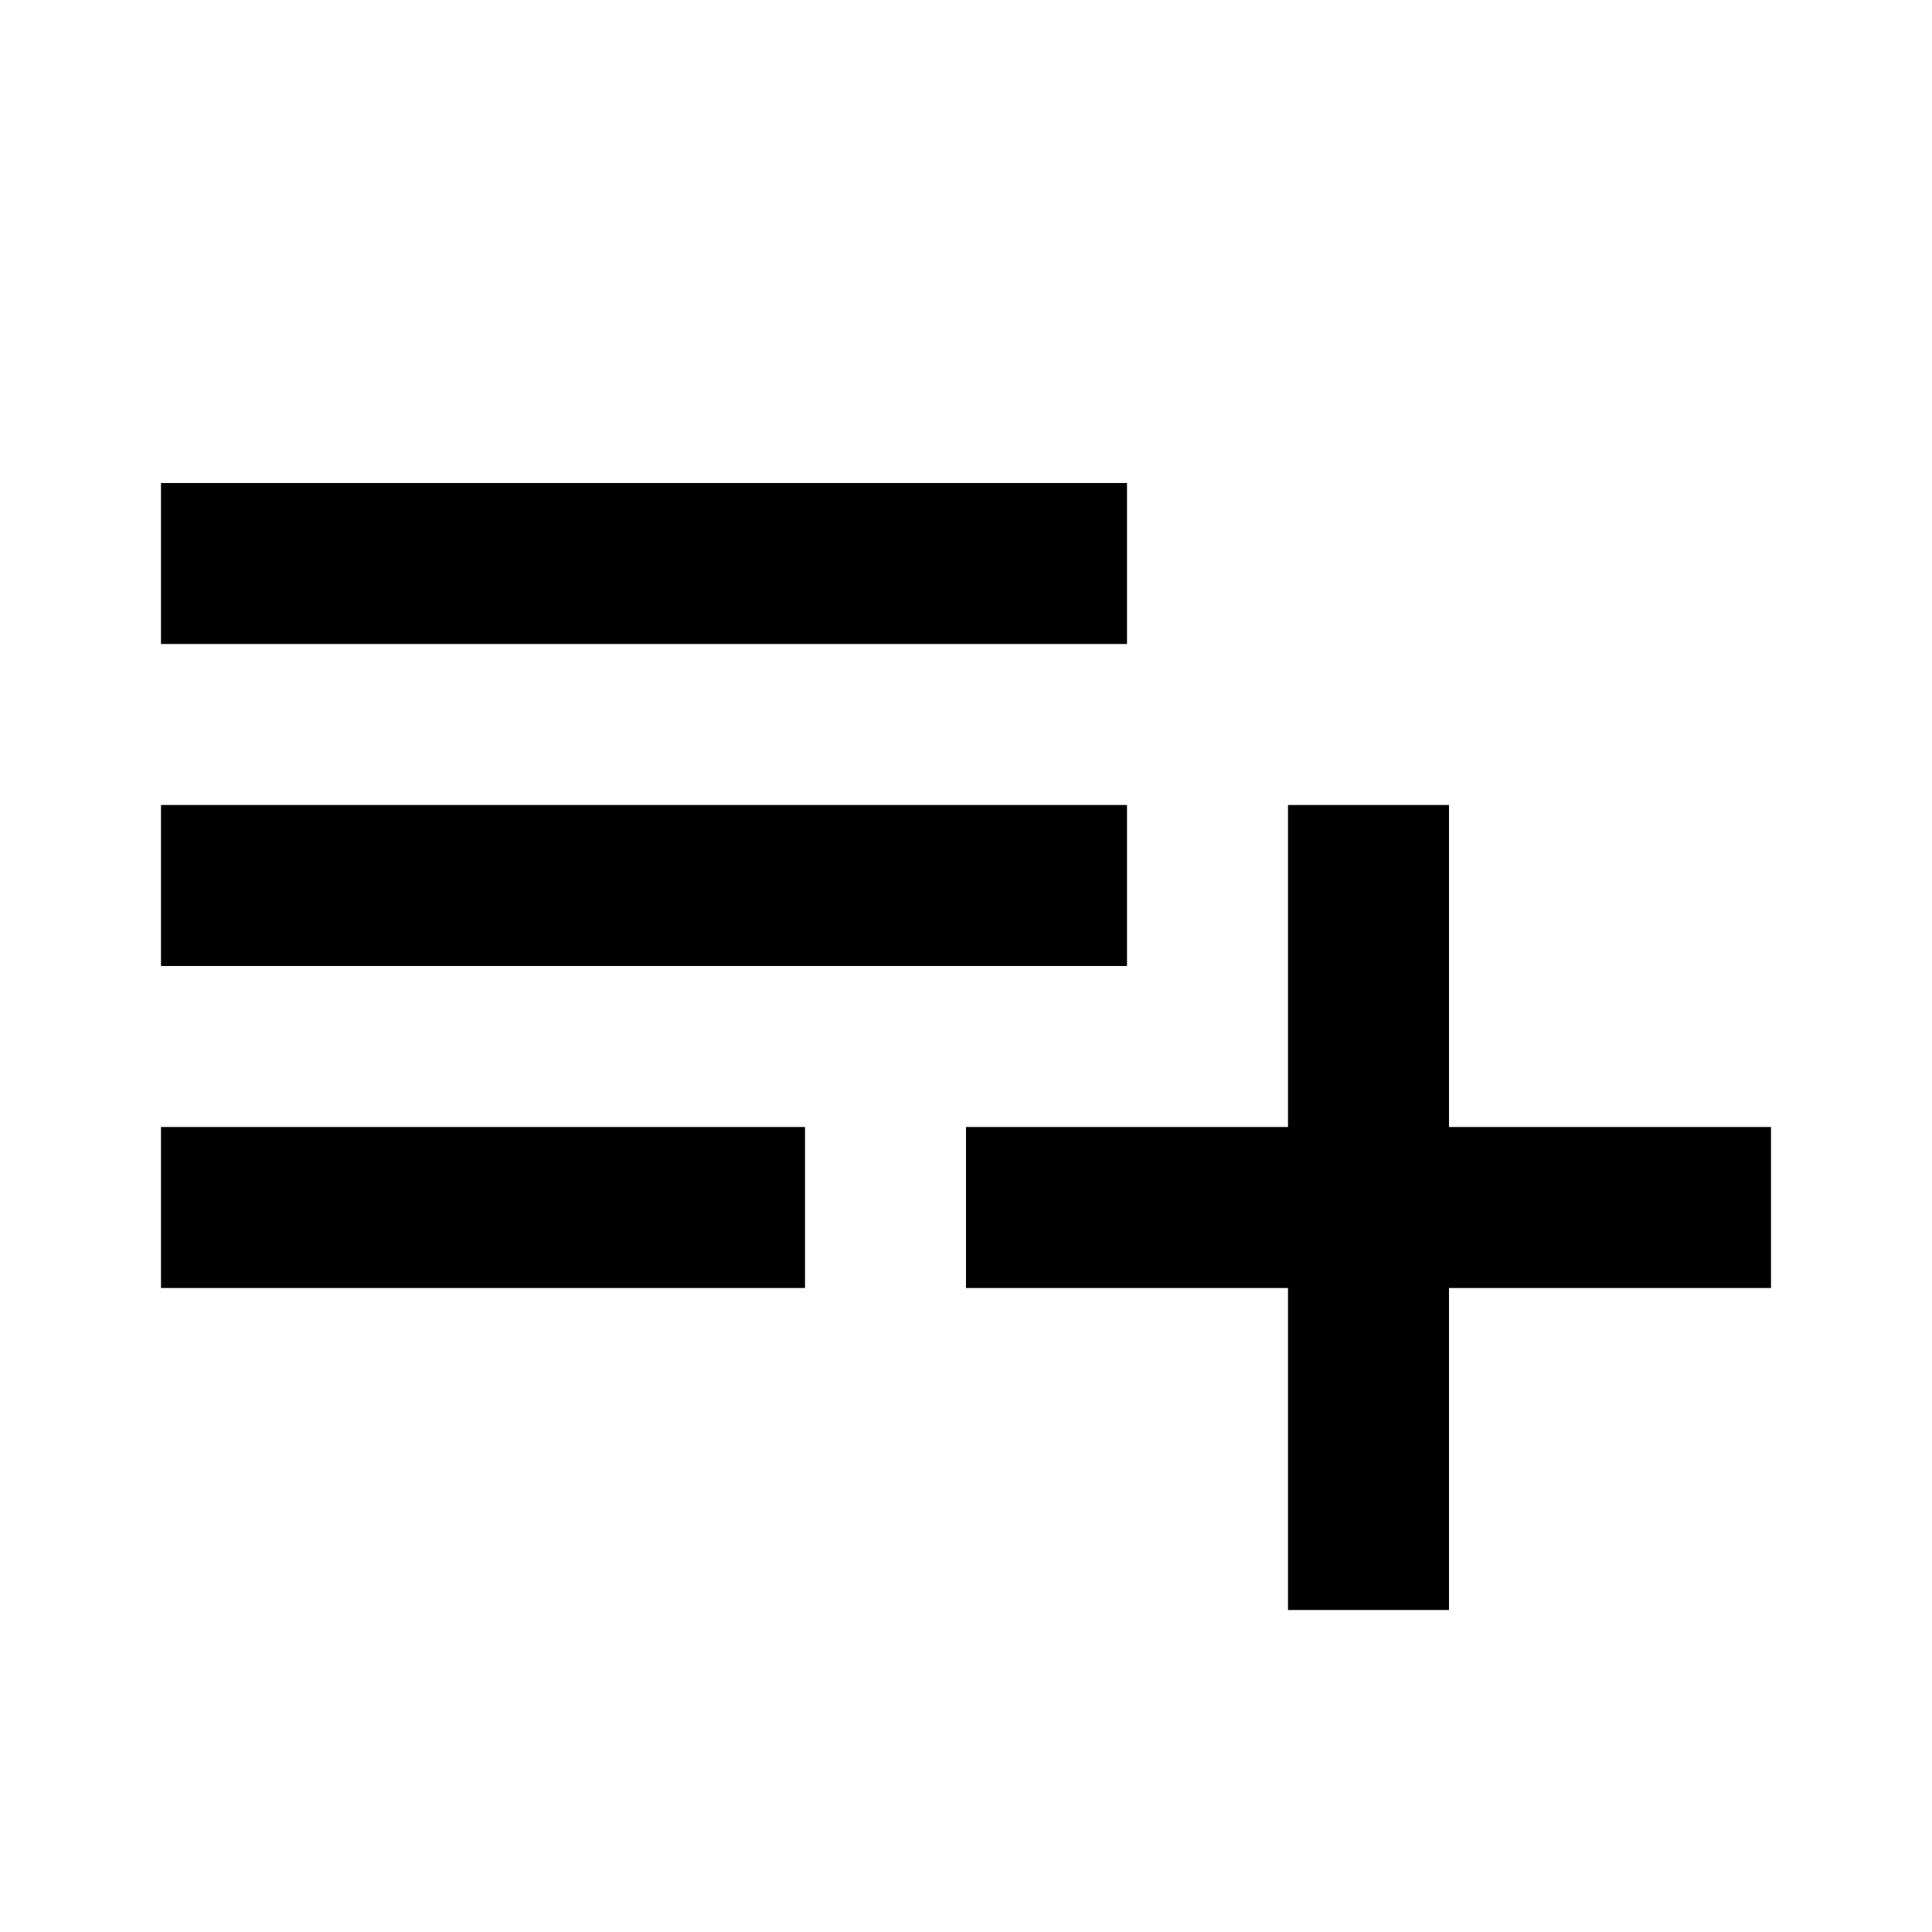
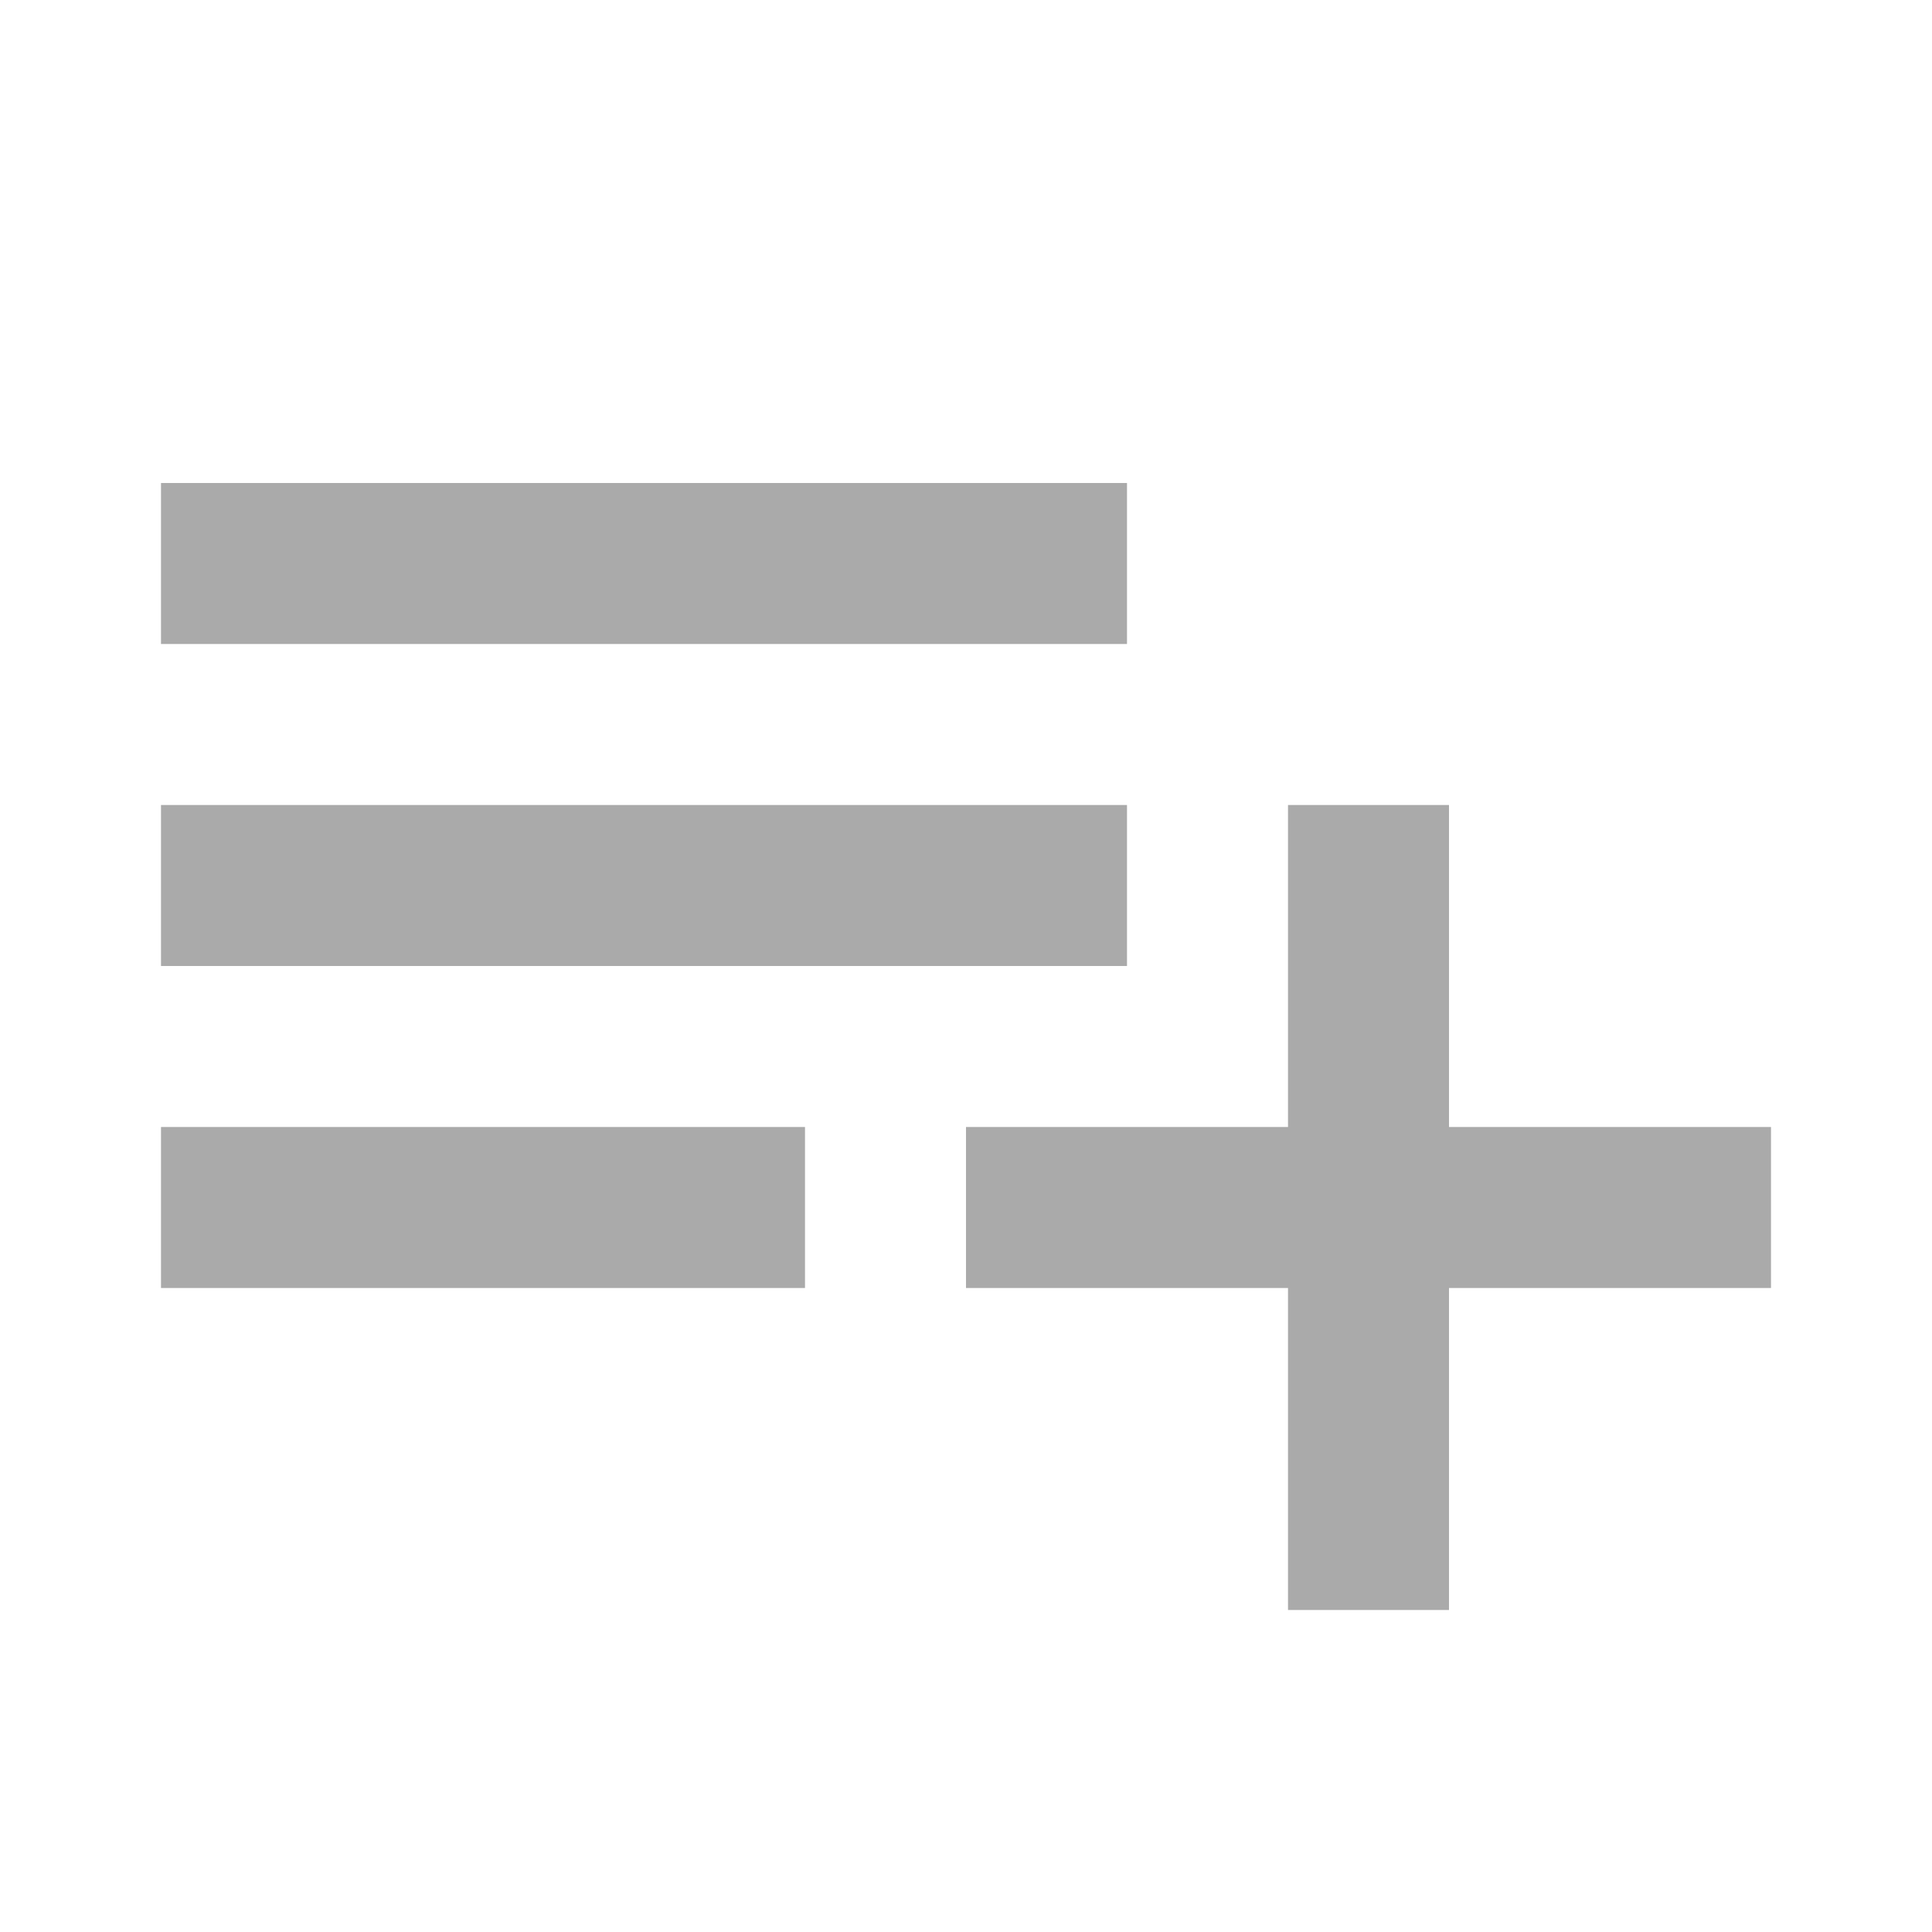
<svg xmlns="http://www.w3.org/2000/svg" version="1.1" width="24" height="24" viewBox="0 0 24 24">
-   <path d="M2,16H10V14H2M18,14V10H16V14H12V16H16V20H18V16H22V14M14,6H2V8H14M14,10H2V12H14V10Z" />
+   <path fill="#aaa" d="M2,16H10V14H2M18,14V10H16V14H12V16H16V20H18V16H22V14M14,6H2V8H14M14,10H2V12H14V10Z" />
</svg>
